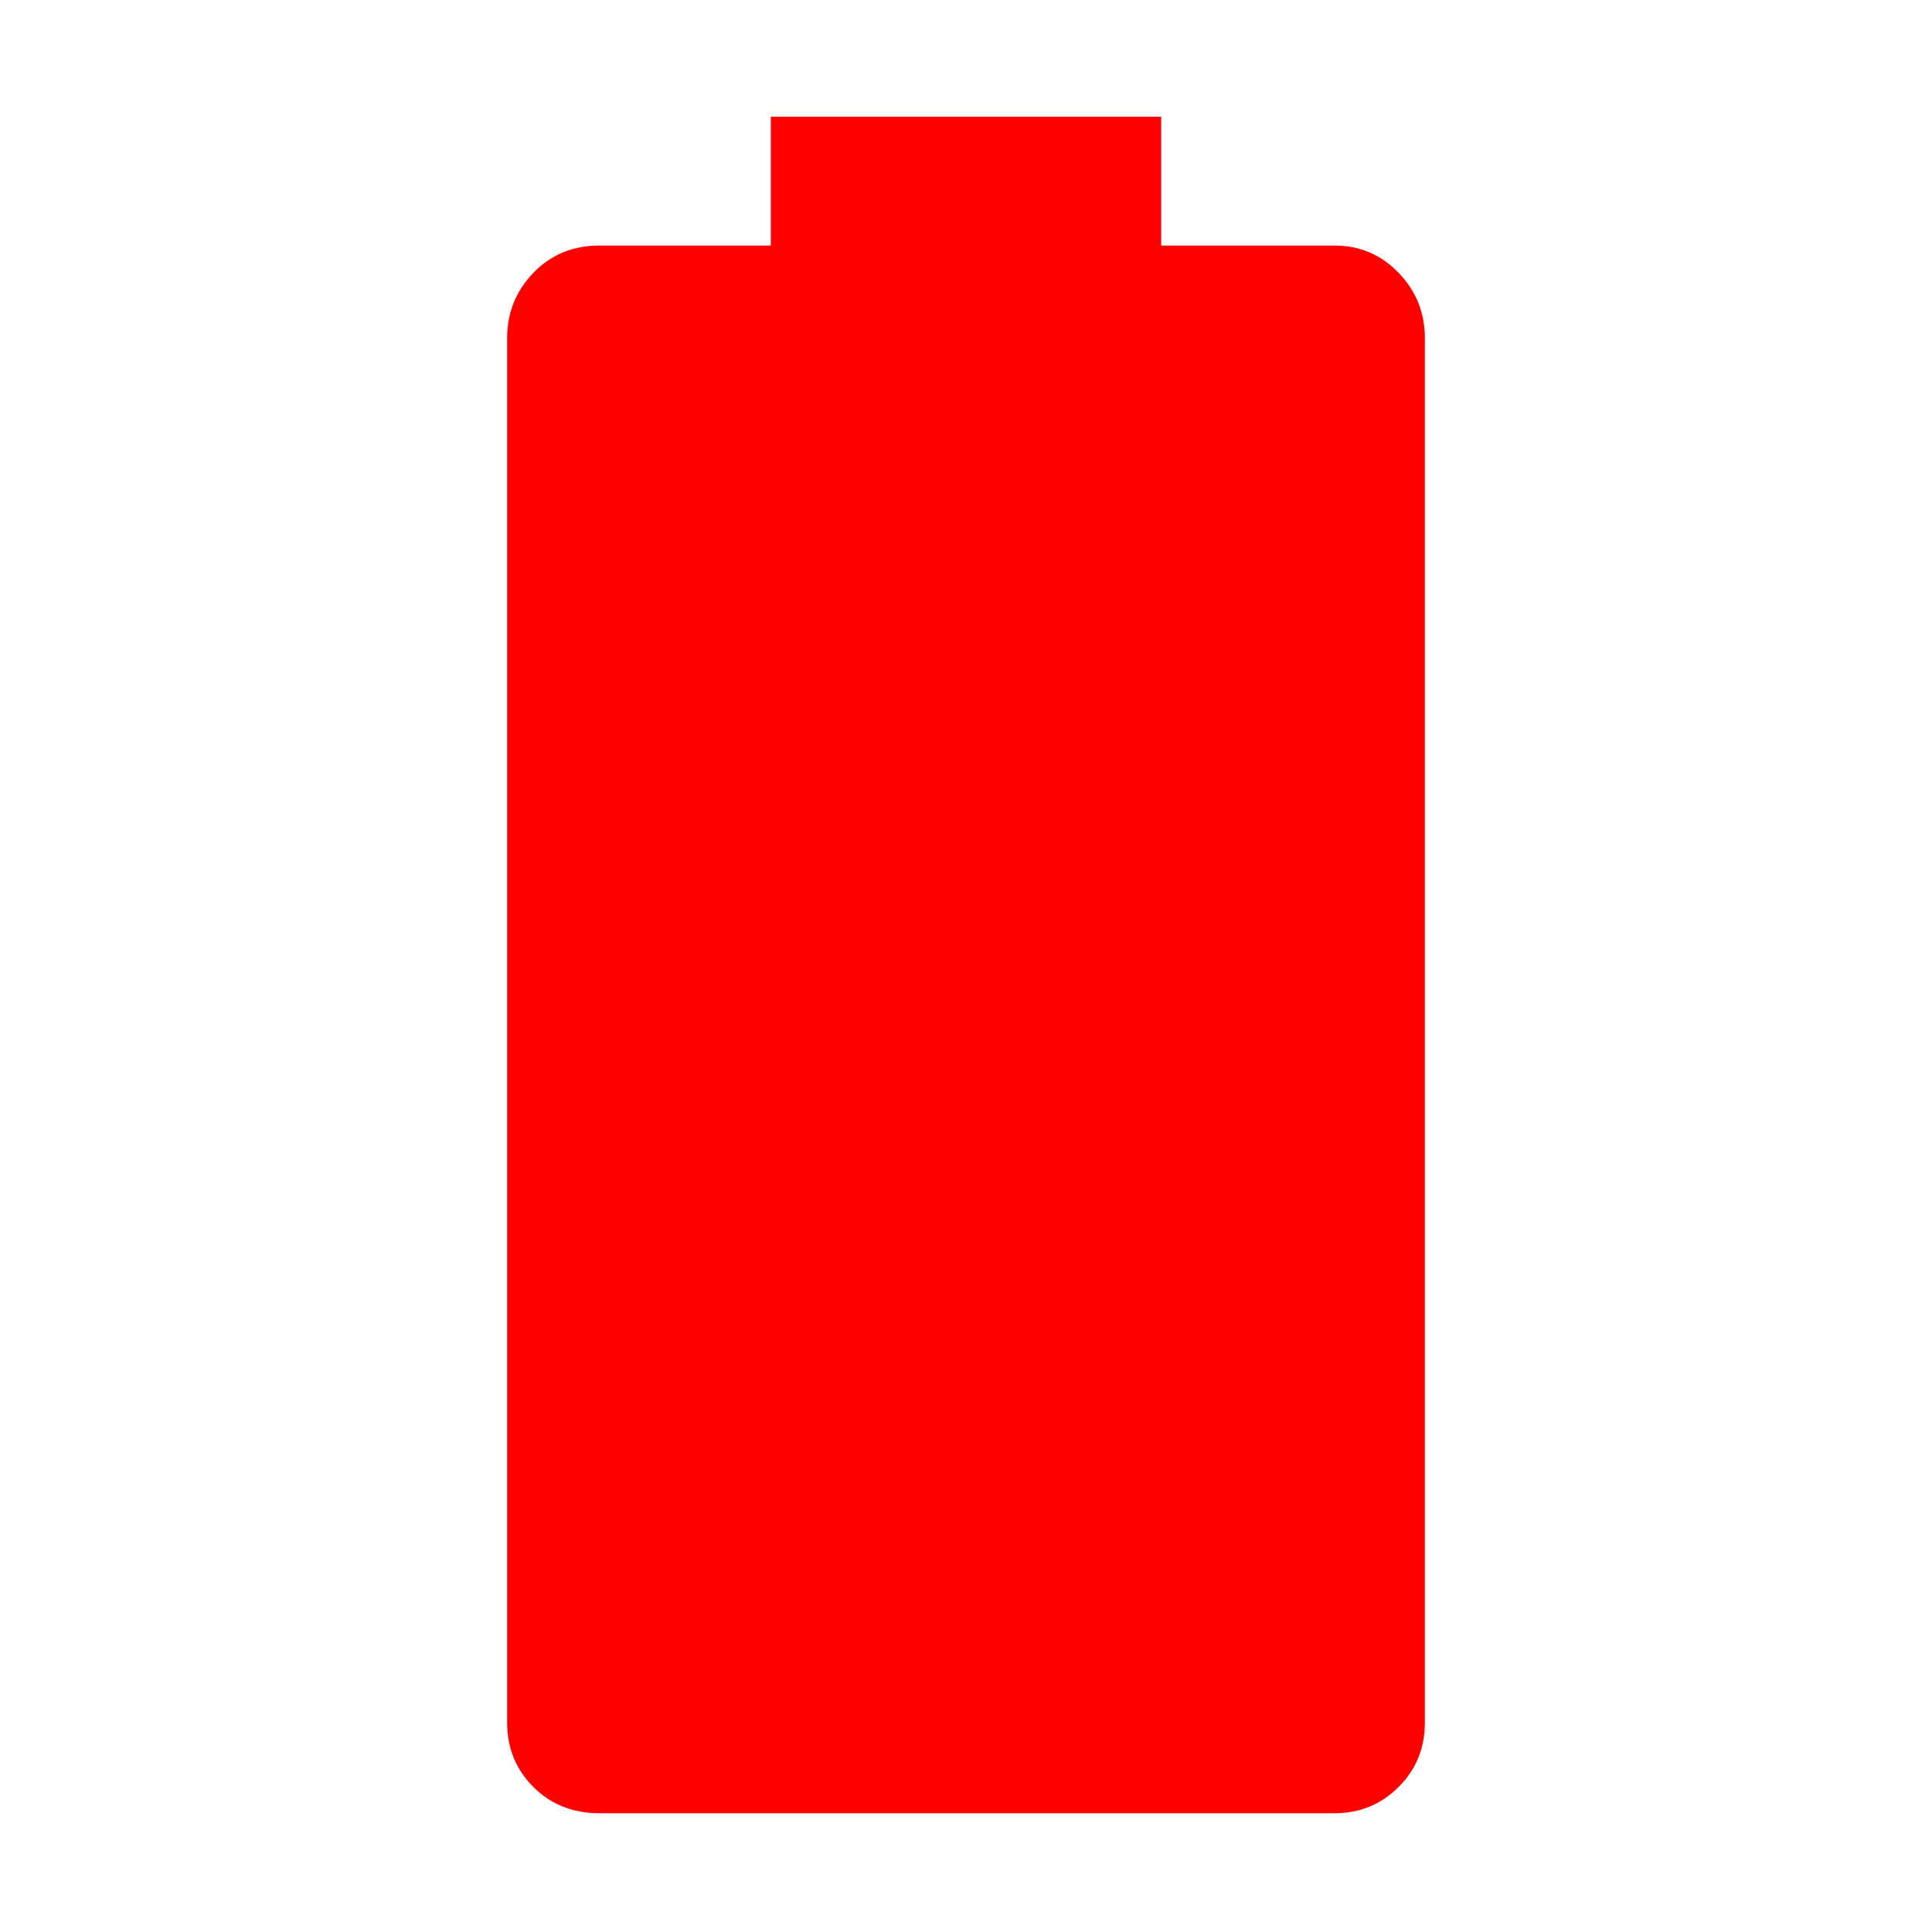
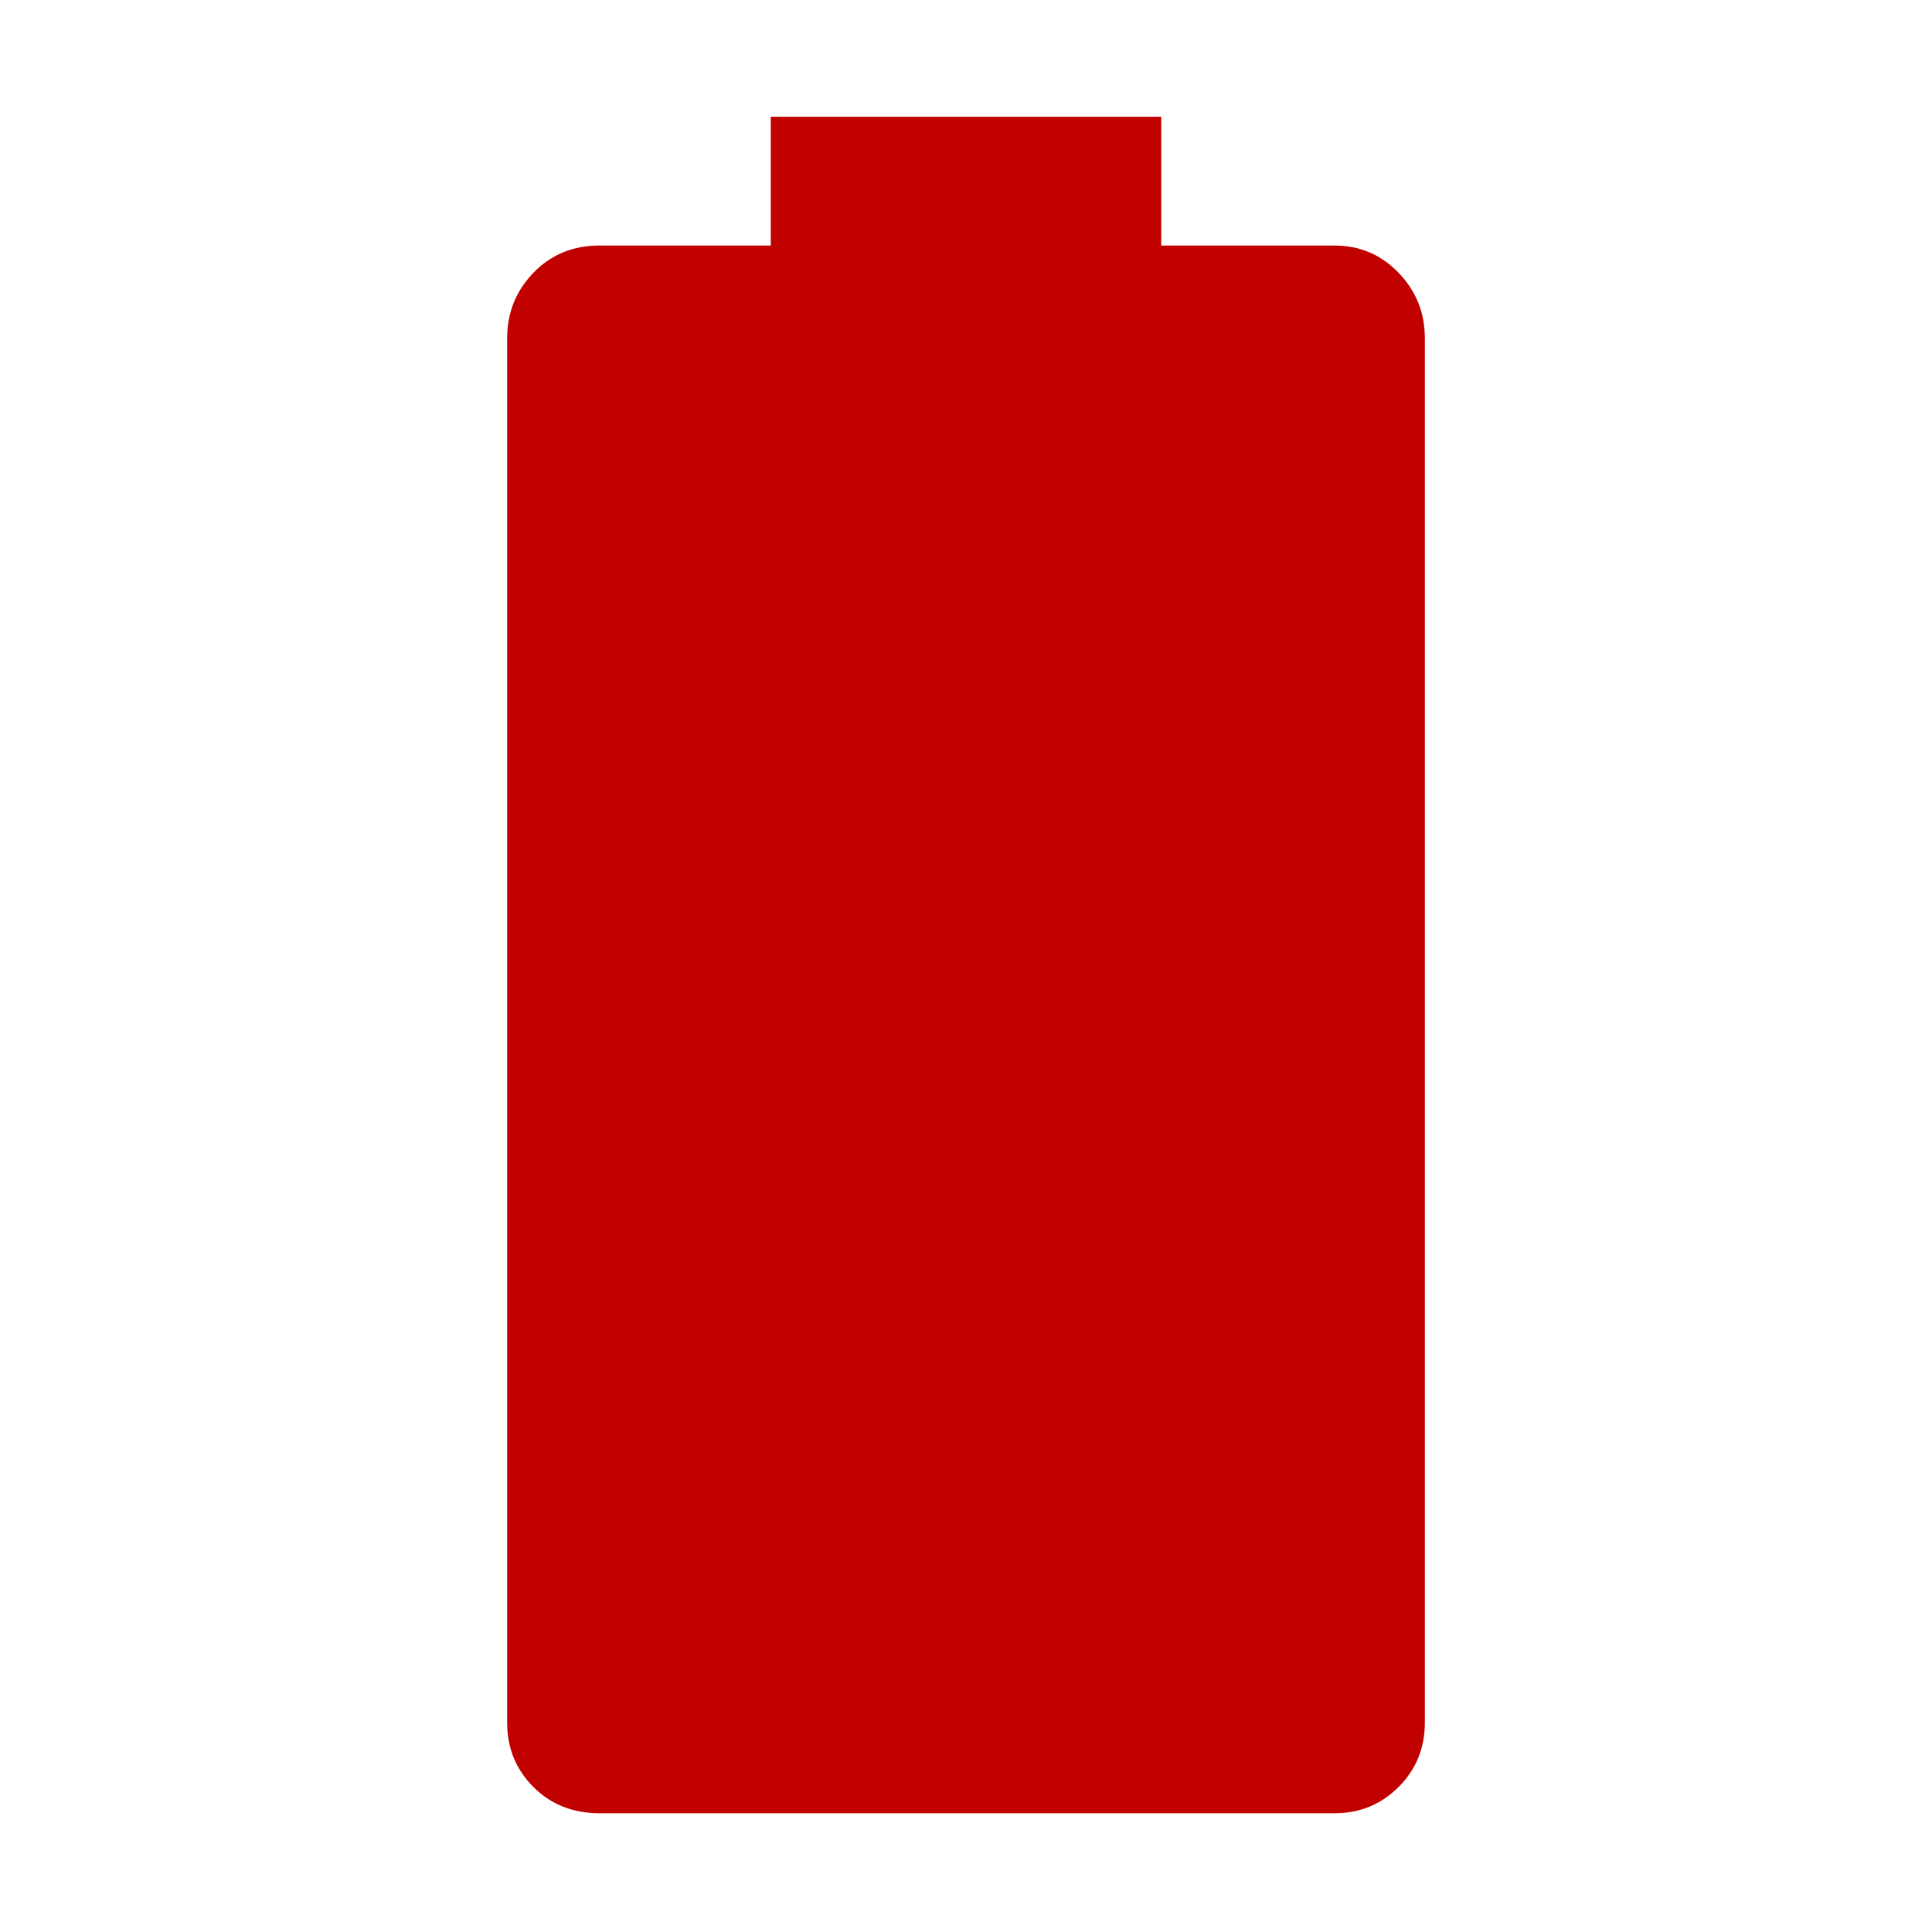
- <svg xmlns="http://www.w3.org/2000/svg" height="24px" viewBox="0 -960 960 960" width="24px" fill="red">
+ <svg xmlns="http://www.w3.org/2000/svg" height="24px" viewBox="0 -960 960 960" width="24px" fill="#C10000">
  <path d="M298-59q-19.9 0-32.95-13.05Q252-85.1 252-104v-688q0-18.9 13.05-32.45Q278.1-838 298-838h85v-64h194v64h86q18.9 0 31.95 13.55T708-792v688q0 18.9-13.05 31.95T663-59H298Z" />
</svg>
